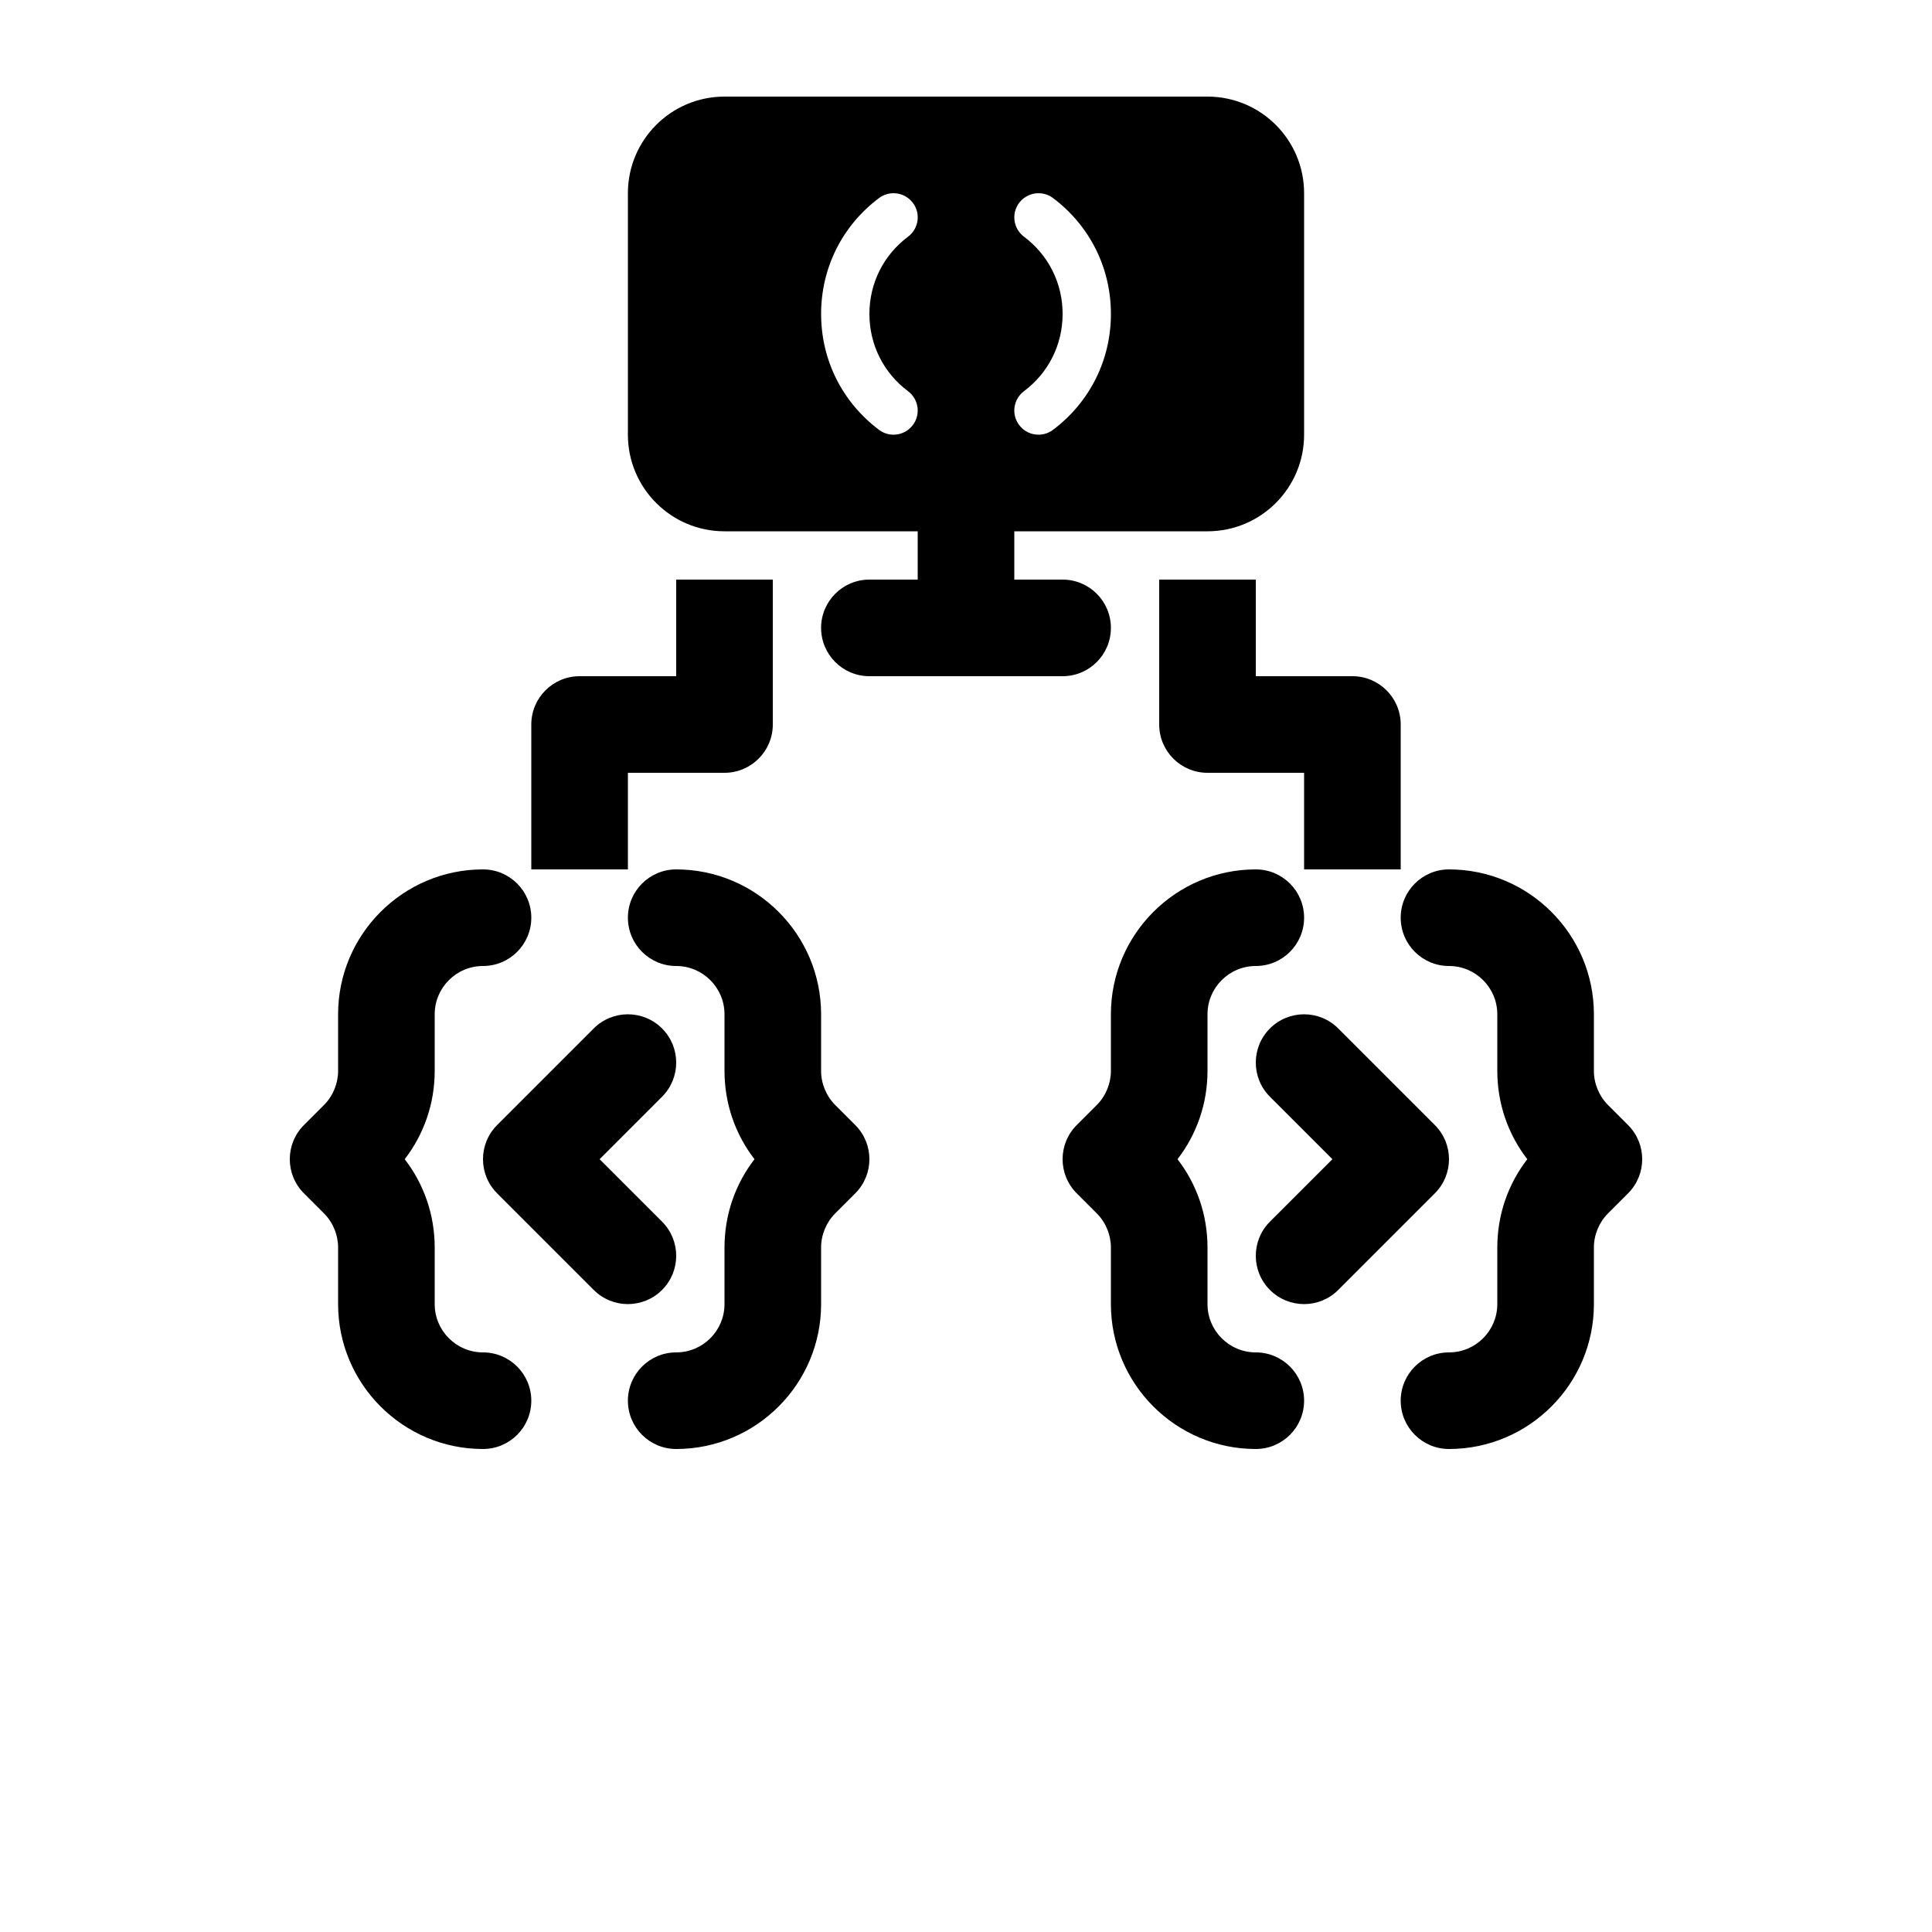
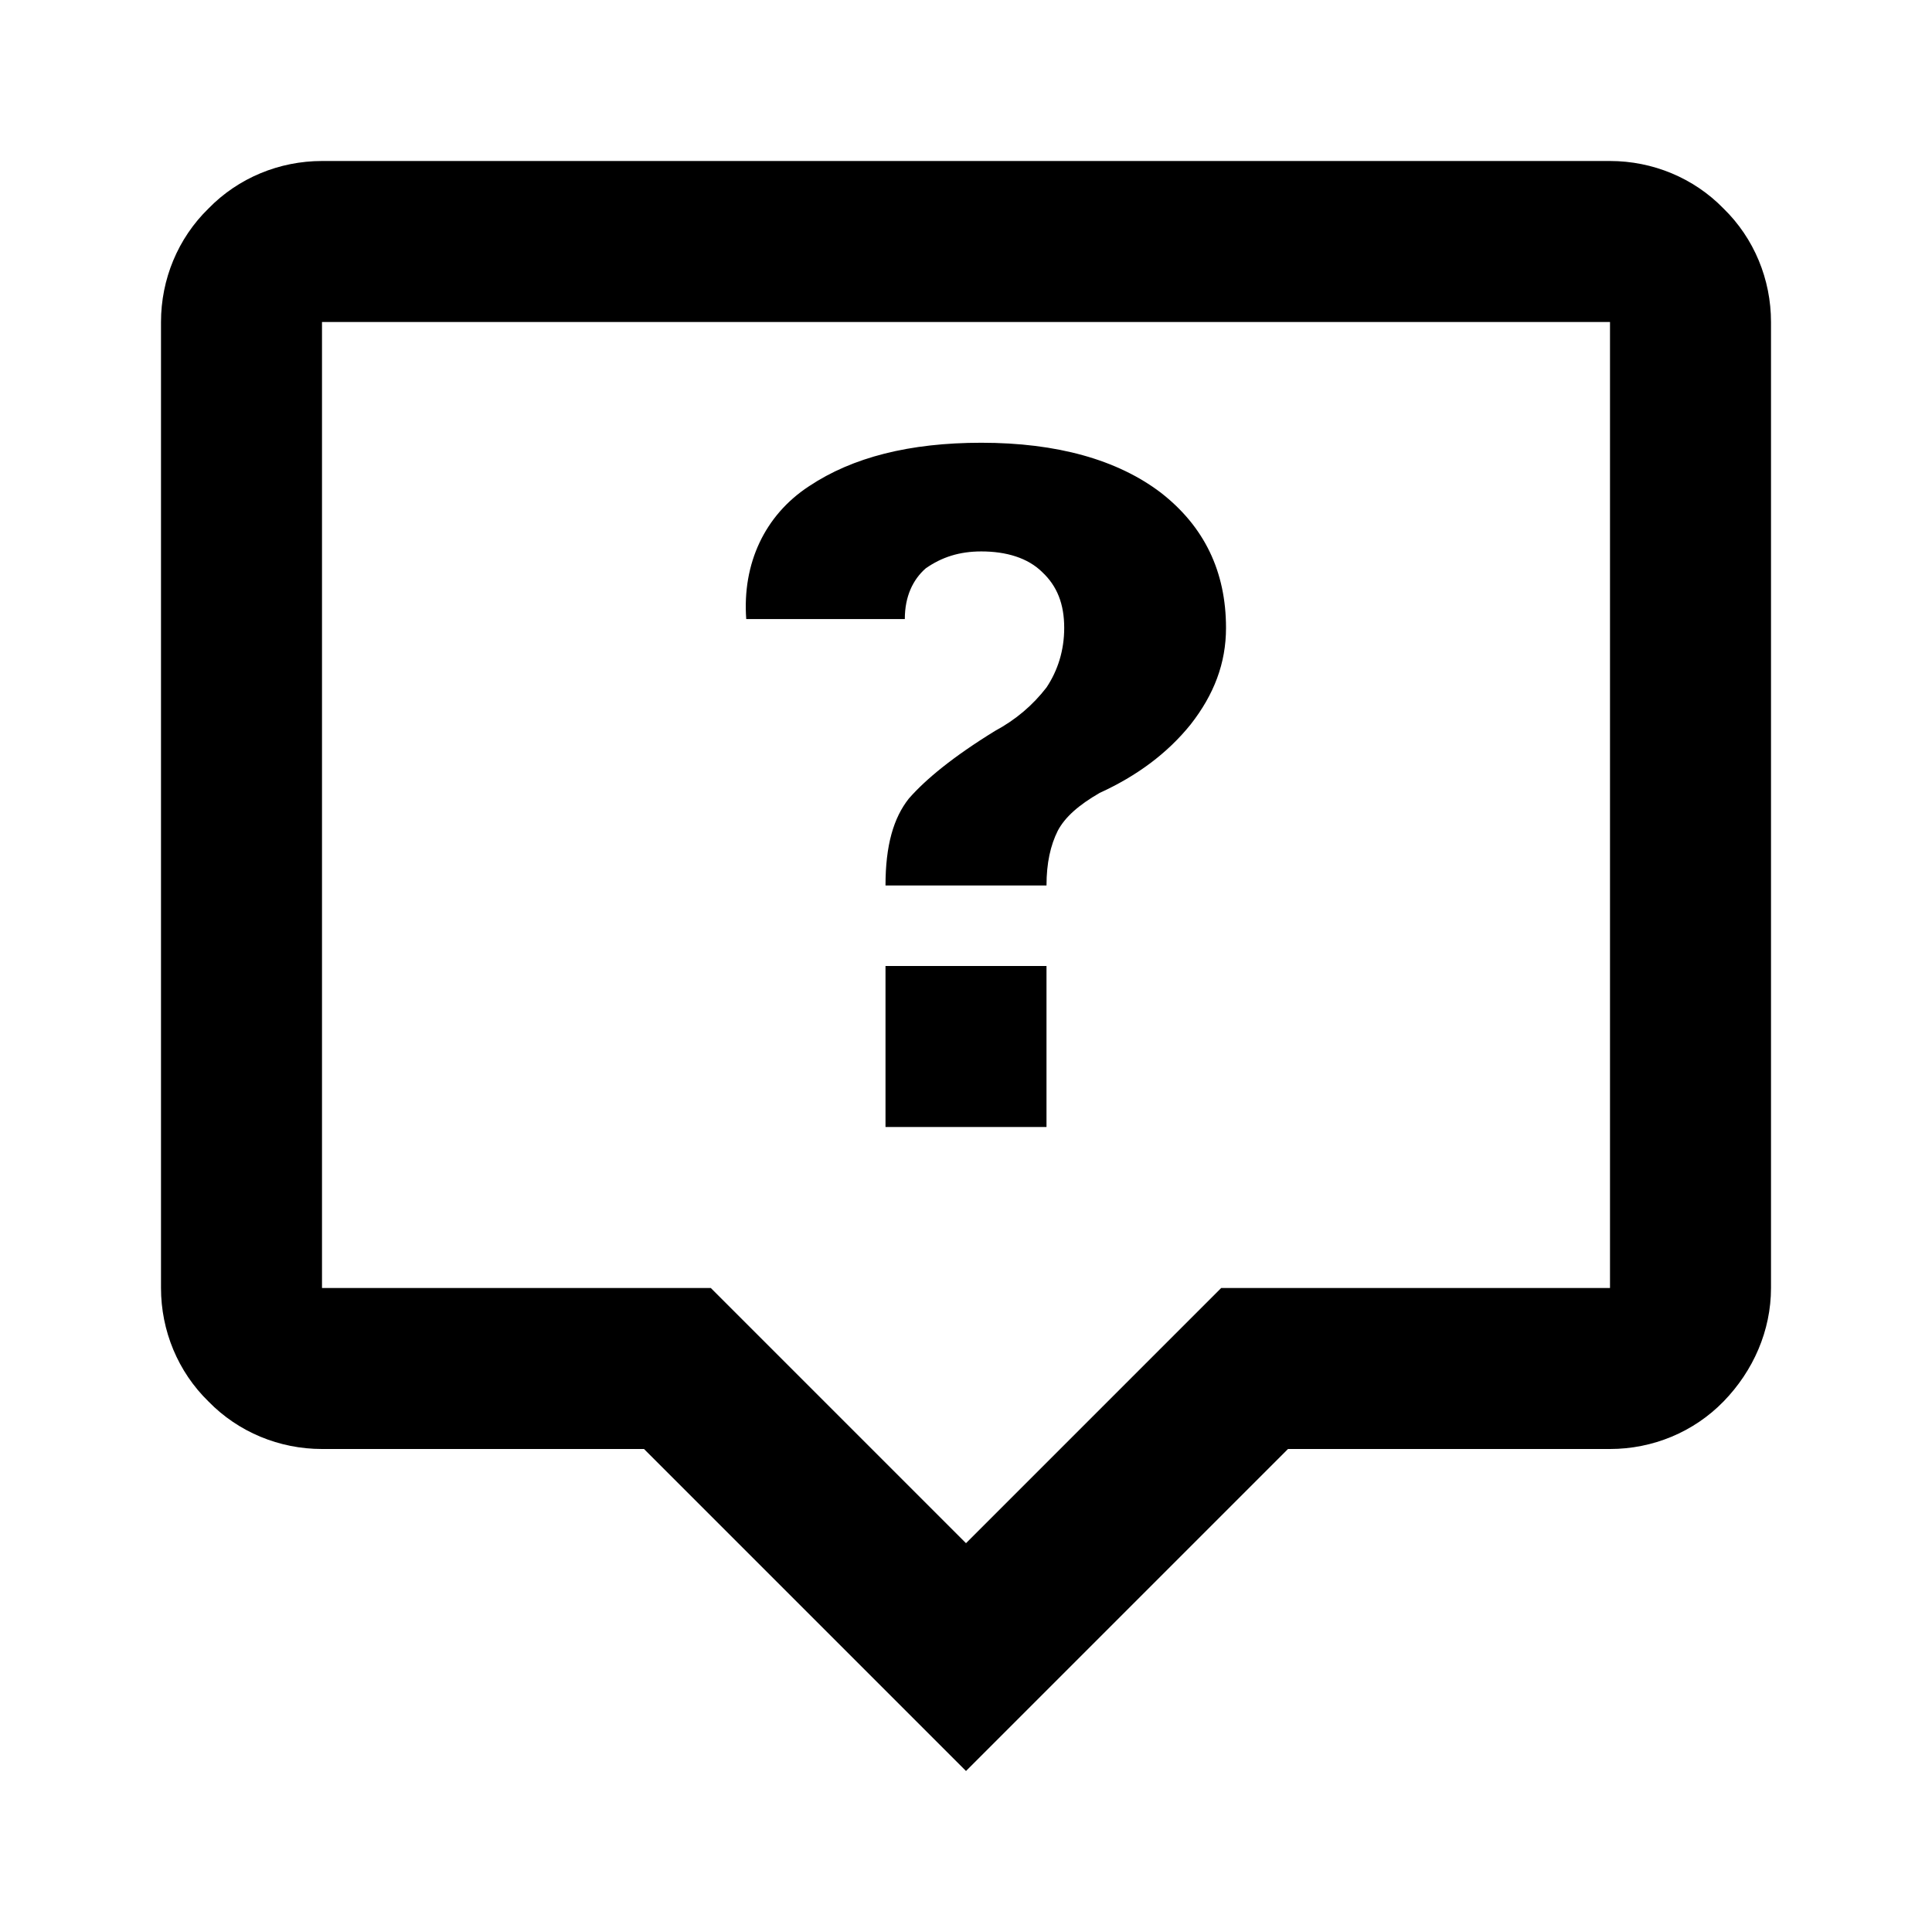
- <svg xmlns="http://www.w3.org/2000/svg" width="700pt" height="700pt" version="1.1" viewBox="0 0 700 700">
-   <g>
-     <path d="m525 525c-9.664 0-17.5-7.828-17.5-17.5s7.836-17.5 17.5-17.5c9.648 0 17.5-7.844 17.5-17.5v-20.508c0-11.723 3.82-22.867 10.871-31.992-7.051-9.125-10.871-20.27-10.871-31.992v-20.508c0-9.656-7.852-17.5-17.5-17.5-9.664 0-17.5-7.828-17.5-17.5s7.836-17.5 17.5-17.5c28.949 0 52.5 23.551 52.5 52.5v20.508c0 4.598 1.871 9.109 5.129 12.375l7.246 7.246c6.836 6.836 6.836 17.91 0 24.746l-7.246 7.246c-3.258 3.262-5.129 7.773-5.129 12.371v20.508c0 28.949-23.551 52.5-52.5 52.5z" />
-     <path d="m455 525c-28.949 0-52.5-23.551-52.5-52.5v-20.508c0-4.598-1.871-9.109-5.129-12.375l-7.246-7.246c-6.836-6.836-6.836-17.91 0-24.746l7.246-7.246c3.258-3.262 5.129-7.773 5.129-12.371v-20.508c0-28.949 23.551-52.5 52.5-52.5 9.664 0 17.5 7.828 17.5 17.5s-7.836 17.5-17.5 17.5c-9.648 0-17.5 7.844-17.5 17.5v20.508c0 11.723-3.82 22.867-10.867 31.992 7.047 9.125 10.867 20.27 10.867 31.992v20.508c0 9.656 7.852 17.5 17.5 17.5 9.664 0 17.5 7.828 17.5 17.5s-7.836 17.5-17.5 17.5z" />
-     <path d="m245 525c-9.664 0-17.5-7.828-17.5-17.5s7.836-17.5 17.5-17.5c9.648 0 17.5-7.844 17.5-17.5v-20.508c0-11.723 3.82-22.867 10.871-31.992-7.051-9.125-10.871-20.27-10.871-31.992v-20.508c0-9.656-7.852-17.5-17.5-17.5-9.664 0-17.5-7.828-17.5-17.5s7.836-17.5 17.5-17.5c28.949 0 52.5 23.551 52.5 52.5v20.508c0 4.598 1.871 9.109 5.129 12.375l7.246 7.246c6.836 6.836 6.836 17.91 0 24.746l-7.246 7.246c-3.258 3.262-5.129 7.773-5.129 12.371v20.508c0 28.949-23.551 52.5-52.5 52.5z" />
-     <path d="m175 525c-28.949 0-52.5-23.551-52.5-52.5v-20.508c0-4.598-1.871-9.109-5.129-12.375l-7.246-7.246c-6.836-6.836-6.836-17.91 0-24.746l7.246-7.246c3.258-3.262 5.129-7.773 5.129-12.371v-20.508c0-28.949 23.551-52.5 52.5-52.5 9.664 0 17.5 7.828 17.5 17.5s-7.836 17.5-17.5 17.5c-9.648 0-17.5 7.844-17.5 17.5v20.508c0 11.723-3.82 22.867-10.867 31.992 7.047 9.125 10.867 20.27 10.867 31.992v20.508c0 9.656 7.852 17.5 17.5 17.5 9.664 0 17.5 7.828 17.5 17.5s-7.836 17.5-17.5 17.5z" />
-     <path d="m227.5 472.5c-4.477 0-8.957-1.711-12.375-5.129l-35-35c-6.836-6.836-6.836-17.91 0-24.746l35-35c6.836-6.836 17.91-6.836 24.746 0 6.836 6.836 6.836 17.91 0 24.746l-22.625 22.629 22.629 22.629c6.836 6.836 6.836 17.91 0 24.746-3.418 3.418-7.898 5.125-12.375 5.125z" />
-     <path d="m472.5 472.5c-4.477 0-8.957-1.711-12.375-5.129-6.836-6.836-6.836-17.91 0-24.746l22.629-22.625-22.629-22.629c-6.836-6.836-6.836-17.91 0-24.746s17.91-6.836 24.746 0l35 35c6.836 6.836 6.836 17.91 0 24.746l-35 35c-3.414 3.422-7.894 5.129-12.371 5.129z" />
-     <path d="m192.5 315h35v-35h35c9.664 0 17.5-7.836 17.5-17.5v-52.5h-35v35h-35c-9.664 0-17.5 7.836-17.5 17.5z" />
-     <path d="m507.5 315h-35v-35h-35c-9.664 0-17.5-7.836-17.5-17.5v-52.5h35v35h35c9.664 0 17.5 7.836 17.5 17.5z" />
-     <path d="m437.5 35h-175c-19.328 0-35 15.672-35 35v87.5c0 19.328 15.672 35 35 35h70v17.5h-17.5c-9.672 0-17.5 7.836-17.5 17.5s7.828 17.5 17.5 17.5h70c9.672 0 17.5-7.836 17.5-17.5s-7.828-17.5-17.5-17.5h-17.5v-17.5h70c19.328 0 35-15.672 35-35v-87.5c0-19.328-15.672-35-35-35zm-108.5 106.74c3.871 2.906 4.656 8.391 1.75 12.254-1.715 2.289-4.34 3.504-7.004 3.504-1.828 0-3.664-0.562-5.238-1.742-13.348-10.016-21.004-25.328-21.004-42.008s7.656-31.992 21.004-42.008c3.856-2.887 9.332-2.086 12.246 1.762 2.906 3.863 2.121 9.348-1.75 12.254-8.898 6.664-14 16.867-14 27.992s5.102 21.328 13.996 27.992zm52.5 14.016c-1.57 1.18-3.41 1.742-5.238 1.742-2.668 0-5.289-1.215-7.008-3.504-2.906-3.863-2.121-9.348 1.75-12.254 8.898-6.664 14-16.867 14-27.992s-5.102-21.328-13.996-27.992c-3.871-2.906-4.656-8.391-1.75-12.254 2.914-3.844 8.391-4.648 12.246-1.762 13.344 10.016 21 25.328 21 42.008s-7.656 31.992-21.004 42.008z" />
-   </g>
+ <svg xmlns="http://www.w3.org/2000/svg" fill="currentColor" viewBox="0 0 24 24">
+   <path d="M20 2H4C3.47 2 2.96 2.21 2.59 2.59C2.21 2.96 2 3.47 2 4V16C2 16.53 2.21 17.04 2.59 17.41C2.96 17.79 3.47 18 4 18H8L12 22L16 18H20C20.53 18 21.04 17.79 21.41 17.41S22 16.53 22 16V4C22 3.47 21.79 2.96 21.41 2.59C21.04 2.21 20.53 2 20 2M4 16V4H20V16H15.17L12 19.17L8.83 16M10.05 6.04C10.59 5.68 11.3 5.5 12.19 5.5C13.13 5.5 13.88 5.71 14.42 6.12C14.96 6.54 15.23 7.1 15.23 7.8C15.23 8.24 15.08 8.63 14.79 9C14.5 9.36 14.12 9.64 13.66 9.85C13.4 10 13.23 10.15 13.14 10.32C13.05 10.5 13 10.72 13 11H11C11 10.5 11.1 10.16 11.29 9.92C11.5 9.68 11.84 9.4 12.36 9.08C12.62 8.94 12.83 8.76 13 8.54C13.14 8.33 13.22 8.08 13.22 7.8C13.22 7.5 13.13 7.28 12.95 7.11C12.77 6.93 12.5 6.85 12.19 6.85C11.92 6.85 11.7 6.92 11.5 7.06C11.34 7.2 11.24 7.41 11.24 7.69H9.27C9.22 7 9.5 6.4 10.05 6.04M11 14V12H13V14Z" />
</svg>
